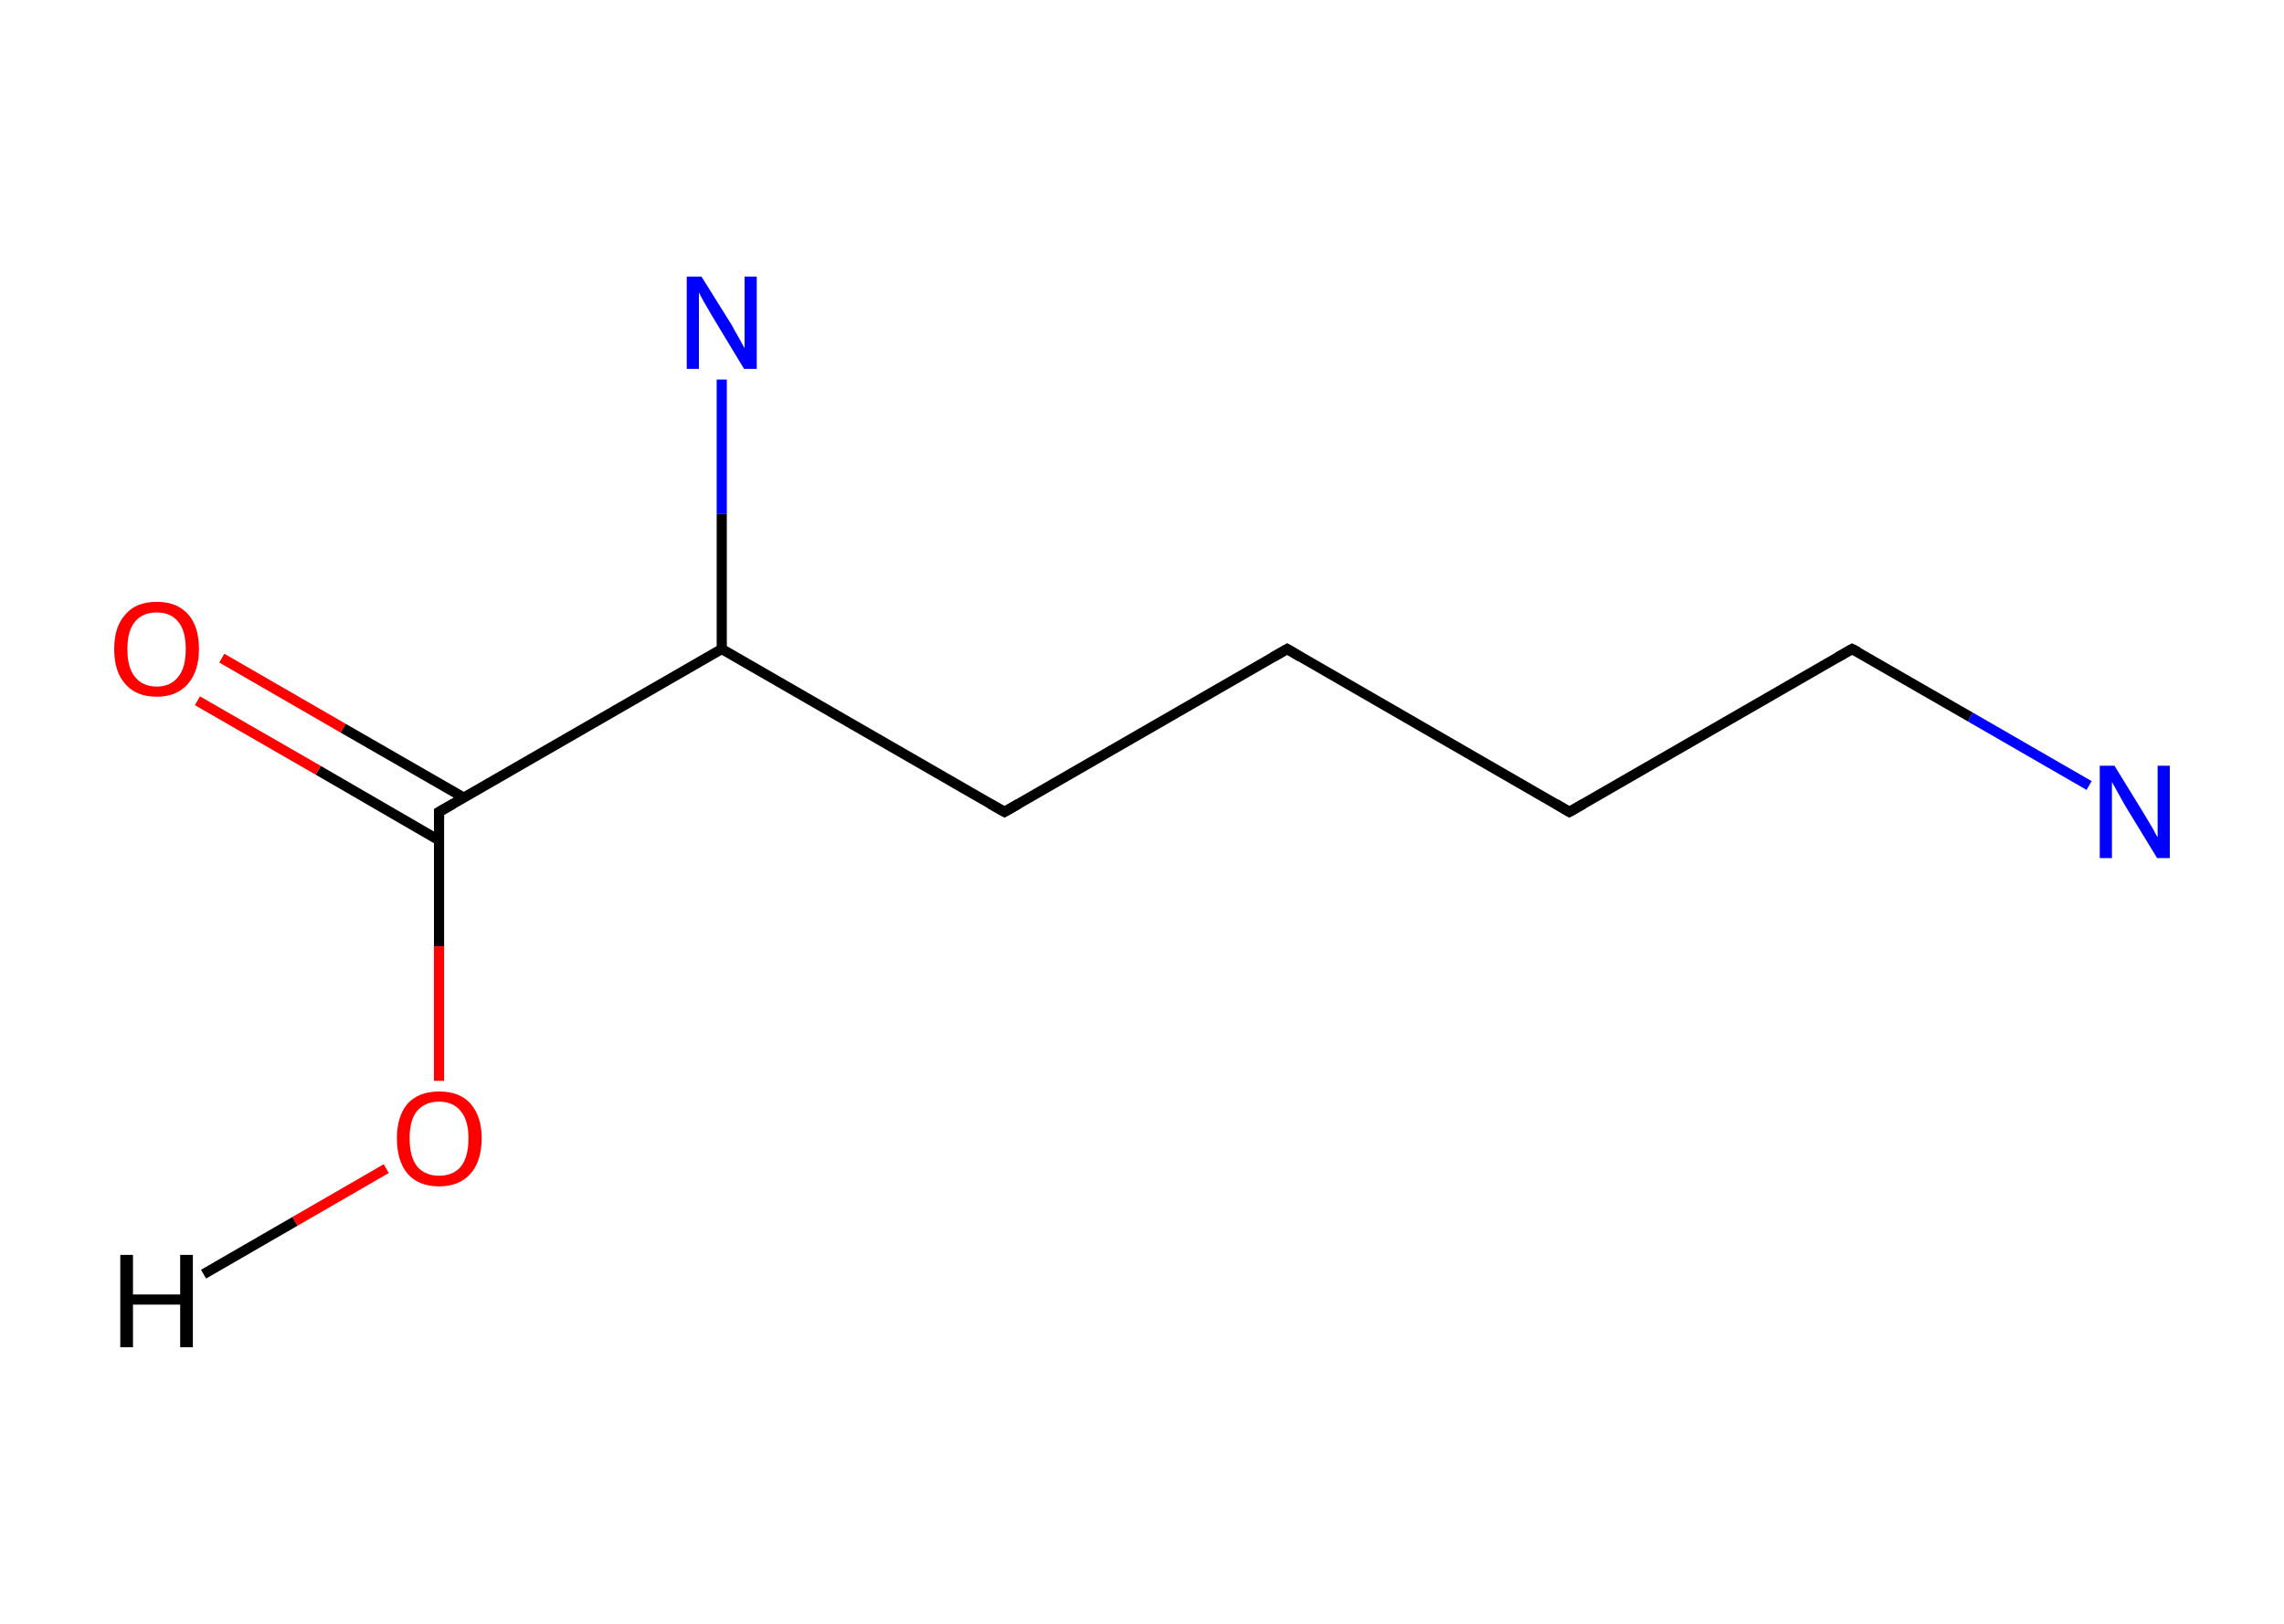
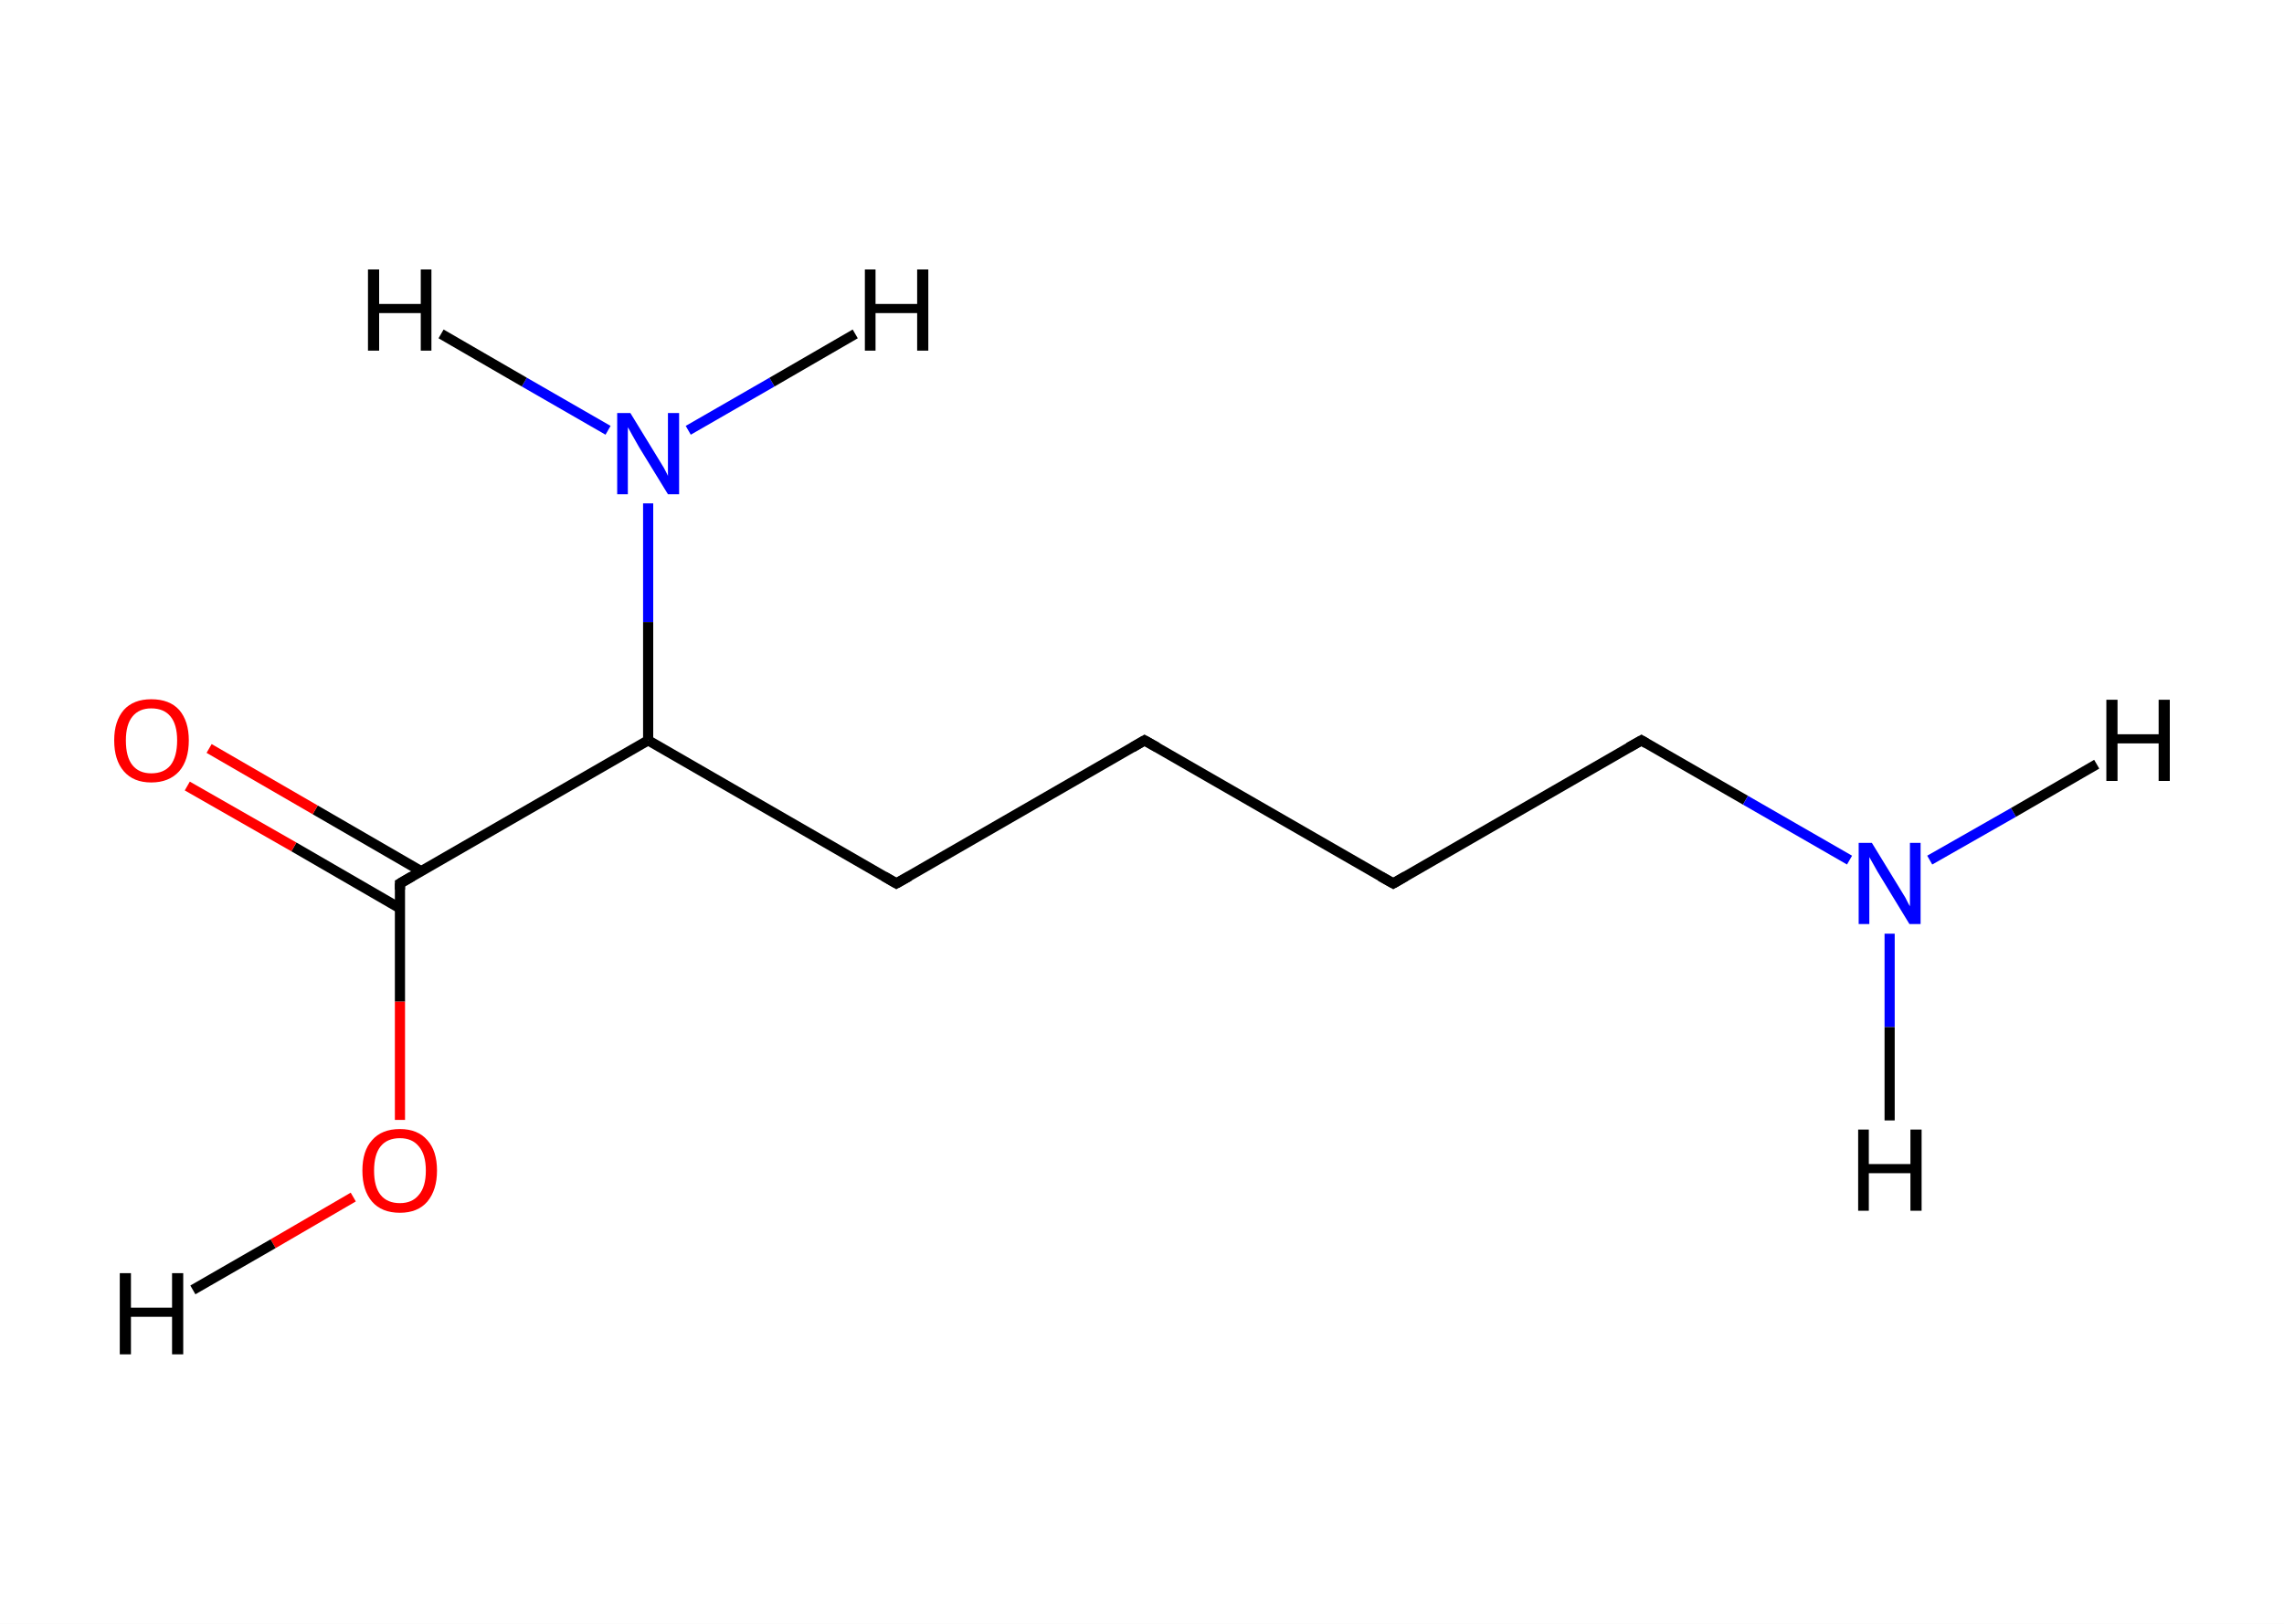
<svg xmlns="http://www.w3.org/2000/svg" version="1.1" baseProfile="full" xml:space="preserve" width="450px" height="320px" viewBox="0 0 450 320">
  <rect style="opacity:1.0;fill:#FFFFFF;stroke:none" width="450.0" height="320.0" x="0.0" y="0.0"> </rect>
-   <path class="bond-0 atom-0 atom-1" d="M 142.2,74.8 L 142.2,101.3" style="fill:none;fill-rule:evenodd;stroke:#0000FF;stroke-width:2.0px;stroke-linecap:butt;stroke-linejoin:miter;stroke-opacity:1" />
-   <path class="bond-0 atom-0 atom-1" d="M 142.2,101.3 L 142.2,127.9" style="fill:none;fill-rule:evenodd;stroke:#000000;stroke-width:2.0px;stroke-linecap:butt;stroke-linejoin:miter;stroke-opacity:1" />
-   <path class="bond-1 atom-1 atom-2" d="M 142.2,127.9 L 86.5,160.0" style="fill:none;fill-rule:evenodd;stroke:#000000;stroke-width:2.0px;stroke-linecap:butt;stroke-linejoin:miter;stroke-opacity:1" />
-   <path class="bond-2 atom-1 atom-3" d="M 142.2,127.9 L 197.9,160.0" style="fill:none;fill-rule:evenodd;stroke:#000000;stroke-width:2.0px;stroke-linecap:butt;stroke-linejoin:miter;stroke-opacity:1" />
-   <path class="bond-3 atom-2 atom-8" d="M 91.4,157.2 L 67.6,143.5" style="fill:none;fill-rule:evenodd;stroke:#000000;stroke-width:2.0px;stroke-linecap:butt;stroke-linejoin:miter;stroke-opacity:1" />
-   <path class="bond-3 atom-2 atom-8" d="M 67.6,143.5 L 43.7,129.7" style="fill:none;fill-rule:evenodd;stroke:#FF0000;stroke-width:2.0px;stroke-linecap:butt;stroke-linejoin:miter;stroke-opacity:1" />
-   <path class="bond-3 atom-2 atom-8" d="M 86.5,165.6 L 62.7,151.8" style="fill:none;fill-rule:evenodd;stroke:#000000;stroke-width:2.0px;stroke-linecap:butt;stroke-linejoin:miter;stroke-opacity:1" />
-   <path class="bond-3 atom-2 atom-8" d="M 62.7,151.8 L 38.9,138.1" style="fill:none;fill-rule:evenodd;stroke:#FF0000;stroke-width:2.0px;stroke-linecap:butt;stroke-linejoin:miter;stroke-opacity:1" />
-   <path class="bond-4 atom-2 atom-9" d="M 86.5,160.0 L 86.5,186.5" style="fill:none;fill-rule:evenodd;stroke:#000000;stroke-width:2.0px;stroke-linecap:butt;stroke-linejoin:miter;stroke-opacity:1" />
-   <path class="bond-4 atom-2 atom-9" d="M 86.5,186.5 L 86.5,213.0" style="fill:none;fill-rule:evenodd;stroke:#FF0000;stroke-width:2.0px;stroke-linecap:butt;stroke-linejoin:miter;stroke-opacity:1" />
-   <path class="bond-5 atom-3 atom-4" d="M 197.9,160.0 L 253.6,127.9" style="fill:none;fill-rule:evenodd;stroke:#000000;stroke-width:2.0px;stroke-linecap:butt;stroke-linejoin:miter;stroke-opacity:1" />
-   <path class="bond-6 atom-4 atom-5" d="M 253.6,127.9 L 309.2,160.0" style="fill:none;fill-rule:evenodd;stroke:#000000;stroke-width:2.0px;stroke-linecap:butt;stroke-linejoin:miter;stroke-opacity:1" />
-   <path class="bond-7 atom-5 atom-6" d="M 309.2,160.0 L 364.9,127.9" style="fill:none;fill-rule:evenodd;stroke:#000000;stroke-width:2.0px;stroke-linecap:butt;stroke-linejoin:miter;stroke-opacity:1" />
-   <path class="bond-8 atom-6 atom-7" d="M 364.9,127.9 L 388.2,141.3" style="fill:none;fill-rule:evenodd;stroke:#000000;stroke-width:2.0px;stroke-linecap:butt;stroke-linejoin:miter;stroke-opacity:1" />
-   <path class="bond-8 atom-6 atom-7" d="M 388.2,141.3 L 411.6,154.8" style="fill:none;fill-rule:evenodd;stroke:#0000FF;stroke-width:2.0px;stroke-linecap:butt;stroke-linejoin:miter;stroke-opacity:1" />
-   <path class="bond-9 atom-9 atom-10" d="M 76.1,230.3 L 58.1,240.7" style="fill:none;fill-rule:evenodd;stroke:#FF0000;stroke-width:2.0px;stroke-linecap:butt;stroke-linejoin:miter;stroke-opacity:1" />
-   <path class="bond-9 atom-9 atom-10" d="M 58.1,240.7 L 40.1,251.1" style="fill:none;fill-rule:evenodd;stroke:#000000;stroke-width:2.0px;stroke-linecap:butt;stroke-linejoin:miter;stroke-opacity:1" />
-   <path d="M 89.3,158.4 L 86.5,160.0 L 86.5,161.3" style="fill:none;stroke:#000000;stroke-width:2.0px;stroke-linecap:butt;stroke-linejoin:miter;stroke-opacity:1;" />
-   <path d="M 195.1,158.4 L 197.9,160.0 L 200.7,158.4" style="fill:none;stroke:#000000;stroke-width:2.0px;stroke-linecap:butt;stroke-linejoin:miter;stroke-opacity:1;" />
-   <path d="M 250.8,129.5 L 253.6,127.9 L 256.3,129.5" style="fill:none;stroke:#000000;stroke-width:2.0px;stroke-linecap:butt;stroke-linejoin:miter;stroke-opacity:1;" />
-   <path d="M 306.5,158.4 L 309.2,160.0 L 312.0,158.4" style="fill:none;stroke:#000000;stroke-width:2.0px;stroke-linecap:butt;stroke-linejoin:miter;stroke-opacity:1;" />
-   <path d="M 362.1,129.5 L 364.9,127.9 L 366.1,128.5" style="fill:none;stroke:#000000;stroke-width:2.0px;stroke-linecap:butt;stroke-linejoin:miter;stroke-opacity:1;" />
-   <path class="atom-0" d="M 138.2 54.5 L 144.2 64.1 Q 144.7 65.1, 145.7 66.8 Q 146.6 68.5, 146.7 68.6 L 146.7 54.5 L 149.1 54.5 L 149.1 72.7 L 146.6 72.7 L 140.2 62.1 Q 139.5 60.9, 138.7 59.5 Q 137.9 58.1, 137.7 57.6 L 137.7 72.7 L 135.3 72.7 L 135.3 54.5 L 138.2 54.5 " fill="#0000FF" />
-   <path class="atom-7" d="M 416.6 150.9 L 422.5 160.5 Q 423.1 161.5, 424.1 163.2 Q 425.0 164.9, 425.1 165.0 L 425.1 150.9 L 427.5 150.9 L 427.5 169.1 L 425.0 169.1 L 418.6 158.6 Q 417.9 157.3, 417.1 155.9 Q 416.3 154.5, 416.1 154.1 L 416.1 169.1 L 413.7 169.1 L 413.7 150.9 L 416.6 150.9 " fill="#0000FF" />
-   <path class="atom-8" d="M 22.5 127.9 Q 22.5 123.5, 24.7 121.1 Q 26.8 118.6, 30.9 118.6 Q 34.9 118.6, 37.1 121.1 Q 39.2 123.5, 39.2 127.9 Q 39.2 132.3, 37.0 134.8 Q 34.8 137.3, 30.9 137.3 Q 26.8 137.3, 24.7 134.8 Q 22.5 132.4, 22.5 127.9 M 30.9 135.3 Q 33.6 135.3, 35.1 133.4 Q 36.6 131.6, 36.6 127.9 Q 36.6 124.3, 35.1 122.5 Q 33.6 120.7, 30.9 120.7 Q 28.1 120.7, 26.6 122.5 Q 25.1 124.3, 25.1 127.9 Q 25.1 131.6, 26.6 133.4 Q 28.1 135.3, 30.9 135.3 " fill="#FF0000" />
-   <path class="atom-9" d="M 78.2 224.3 Q 78.2 220.0, 80.3 217.5 Q 82.5 215.1, 86.5 215.1 Q 90.6 215.1, 92.7 217.5 Q 94.9 220.0, 94.9 224.3 Q 94.9 228.8, 92.7 231.3 Q 90.5 233.8, 86.5 233.8 Q 82.5 233.8, 80.3 231.3 Q 78.2 228.8, 78.2 224.3 M 86.5 231.7 Q 89.3 231.7, 90.8 229.9 Q 92.3 228.0, 92.3 224.3 Q 92.3 220.8, 90.8 219.0 Q 89.3 217.1, 86.5 217.1 Q 83.8 217.1, 82.2 218.9 Q 80.7 220.7, 80.7 224.3 Q 80.7 228.0, 82.2 229.9 Q 83.8 231.7, 86.5 231.7 " fill="#FF0000" />
-   <path class="atom-10" d="M 23.7 247.3 L 26.2 247.3 L 26.2 255.1 L 35.5 255.1 L 35.5 247.3 L 38.0 247.3 L 38.0 265.5 L 35.5 265.5 L 35.5 257.1 L 26.2 257.1 L 26.2 265.5 L 23.7 265.5 L 23.7 247.3 " fill="#000000" />
+   <path class="bond-0 atom-0 atom-1" d="M 119.8,84.8 L 103.3,75.3" style="fill:none;fill-rule:evenodd;stroke:#0000FF;stroke-width:2.0px;stroke-linecap:butt;stroke-linejoin:miter;stroke-opacity:1" />
+   <path class="bond-0 atom-0 atom-1" d="M 103.3,75.3 L 86.9,65.8" style="fill:none;fill-rule:evenodd;stroke:#000000;stroke-width:2.0px;stroke-linecap:butt;stroke-linejoin:miter;stroke-opacity:1" />
+   <path class="bond-1 atom-0 atom-2" d="M 135.6,84.8 L 152.1,75.3" style="fill:none;fill-rule:evenodd;stroke:#0000FF;stroke-width:2.0px;stroke-linecap:butt;stroke-linejoin:miter;stroke-opacity:1" />
+   <path class="bond-1 atom-0 atom-2" d="M 152.1,75.3 L 168.5,65.8" style="fill:none;fill-rule:evenodd;stroke:#000000;stroke-width:2.0px;stroke-linecap:butt;stroke-linejoin:miter;stroke-opacity:1" />
+   <path class="bond-2 atom-0 atom-3" d="M 127.7,99.2 L 127.7,122.6" style="fill:none;fill-rule:evenodd;stroke:#0000FF;stroke-width:2.0px;stroke-linecap:butt;stroke-linejoin:miter;stroke-opacity:1" />
+   <path class="bond-2 atom-0 atom-3" d="M 127.7,122.6 L 127.7,145.9" style="fill:none;fill-rule:evenodd;stroke:#000000;stroke-width:2.0px;stroke-linecap:butt;stroke-linejoin:miter;stroke-opacity:1" />
+   <path class="bond-3 atom-3 atom-4" d="M 127.7,145.9 L 78.8,174.1" style="fill:none;fill-rule:evenodd;stroke:#000000;stroke-width:2.0px;stroke-linecap:butt;stroke-linejoin:miter;stroke-opacity:1" />
+   <path class="bond-4 atom-3 atom-5" d="M 127.7,145.9 L 176.6,174.1" style="fill:none;fill-rule:evenodd;stroke:#000000;stroke-width:2.0px;stroke-linecap:butt;stroke-linejoin:miter;stroke-opacity:1" />
+   <path class="bond-5 atom-4 atom-12" d="M 83.0,171.7 L 62.1,159.6" style="fill:none;fill-rule:evenodd;stroke:#000000;stroke-width:2.0px;stroke-linecap:butt;stroke-linejoin:miter;stroke-opacity:1" />
+   <path class="bond-5 atom-4 atom-12" d="M 62.1,159.6 L 41.2,147.5" style="fill:none;fill-rule:evenodd;stroke:#FF0000;stroke-width:2.0px;stroke-linecap:butt;stroke-linejoin:miter;stroke-opacity:1" />
+   <path class="bond-5 atom-4 atom-12" d="M 78.8,179.0 L 57.9,166.9" style="fill:none;fill-rule:evenodd;stroke:#000000;stroke-width:2.0px;stroke-linecap:butt;stroke-linejoin:miter;stroke-opacity:1" />
+   <path class="bond-5 atom-4 atom-12" d="M 57.9,166.9 L 36.9,154.9" style="fill:none;fill-rule:evenodd;stroke:#FF0000;stroke-width:2.0px;stroke-linecap:butt;stroke-linejoin:miter;stroke-opacity:1" />
+   <path class="bond-6 atom-4 atom-13" d="M 78.8,174.1 L 78.8,197.4" style="fill:none;fill-rule:evenodd;stroke:#000000;stroke-width:2.0px;stroke-linecap:butt;stroke-linejoin:miter;stroke-opacity:1" />
+   <path class="bond-6 atom-4 atom-13" d="M 78.8,197.4 L 78.8,220.7" style="fill:none;fill-rule:evenodd;stroke:#FF0000;stroke-width:2.0px;stroke-linecap:butt;stroke-linejoin:miter;stroke-opacity:1" />
+   <path class="bond-7 atom-5 atom-6" d="M 176.6,174.1 L 225.5,145.9" style="fill:none;fill-rule:evenodd;stroke:#000000;stroke-width:2.0px;stroke-linecap:butt;stroke-linejoin:miter;stroke-opacity:1" />
+   <path class="bond-8 atom-6 atom-7" d="M 225.5,145.9 L 274.5,174.1" style="fill:none;fill-rule:evenodd;stroke:#000000;stroke-width:2.0px;stroke-linecap:butt;stroke-linejoin:miter;stroke-opacity:1" />
+   <path class="bond-9 atom-7 atom-8" d="M 274.5,174.1 L 323.4,145.9" style="fill:none;fill-rule:evenodd;stroke:#000000;stroke-width:2.0px;stroke-linecap:butt;stroke-linejoin:miter;stroke-opacity:1" />
+   <path class="bond-10 atom-8 atom-9" d="M 323.4,145.9 L 343.9,157.7" style="fill:none;fill-rule:evenodd;stroke:#000000;stroke-width:2.0px;stroke-linecap:butt;stroke-linejoin:miter;stroke-opacity:1" />
+   <path class="bond-10 atom-8 atom-9" d="M 343.9,157.7 L 364.4,169.5" style="fill:none;fill-rule:evenodd;stroke:#0000FF;stroke-width:2.0px;stroke-linecap:butt;stroke-linejoin:miter;stroke-opacity:1" />
+   <path class="bond-11 atom-9 atom-10" d="M 380.2,169.5 L 396.7,160.1" style="fill:none;fill-rule:evenodd;stroke:#0000FF;stroke-width:2.0px;stroke-linecap:butt;stroke-linejoin:miter;stroke-opacity:1" />
+   <path class="bond-11 atom-9 atom-10" d="M 396.7,160.1 L 413.1,150.6" style="fill:none;fill-rule:evenodd;stroke:#000000;stroke-width:2.0px;stroke-linecap:butt;stroke-linejoin:miter;stroke-opacity:1" />
+   <path class="bond-12 atom-9 atom-11" d="M 372.3,184.0 L 372.3,202.4" style="fill:none;fill-rule:evenodd;stroke:#0000FF;stroke-width:2.0px;stroke-linecap:butt;stroke-linejoin:miter;stroke-opacity:1" />
+   <path class="bond-12 atom-9 atom-11" d="M 372.3,202.4 L 372.3,220.8" style="fill:none;fill-rule:evenodd;stroke:#000000;stroke-width:2.0px;stroke-linecap:butt;stroke-linejoin:miter;stroke-opacity:1" />
+   <path class="bond-13 atom-13 atom-14" d="M 69.6,235.9 L 53.8,245.1" style="fill:none;fill-rule:evenodd;stroke:#FF0000;stroke-width:2.0px;stroke-linecap:butt;stroke-linejoin:miter;stroke-opacity:1" />
+   <path class="bond-13 atom-13 atom-14" d="M 53.8,245.1 L 38.0,254.2" style="fill:none;fill-rule:evenodd;stroke:#000000;stroke-width:2.0px;stroke-linecap:butt;stroke-linejoin:miter;stroke-opacity:1" />
+   <path d="M 81.2,172.7 L 78.8,174.1 L 78.8,175.3" style="fill:none;stroke:#000000;stroke-width:2.0px;stroke-linecap:butt;stroke-linejoin:miter;stroke-opacity:1;" />
+   <path d="M 174.2,172.7 L 176.6,174.1 L 179.1,172.7" style="fill:none;stroke:#000000;stroke-width:2.0px;stroke-linecap:butt;stroke-linejoin:miter;stroke-opacity:1;" />
+   <path d="M 223.1,147.3 L 225.5,145.9 L 228.0,147.3" style="fill:none;stroke:#000000;stroke-width:2.0px;stroke-linecap:butt;stroke-linejoin:miter;stroke-opacity:1;" />
+   <path d="M 272.0,172.7 L 274.5,174.1 L 276.9,172.7" style="fill:none;stroke:#000000;stroke-width:2.0px;stroke-linecap:butt;stroke-linejoin:miter;stroke-opacity:1;" />
+   <path d="M 320.9,147.3 L 323.4,145.9 L 324.4,146.5" style="fill:none;stroke:#000000;stroke-width:2.0px;stroke-linecap:butt;stroke-linejoin:miter;stroke-opacity:1;" />
+   <path class="atom-0" d="M 124.2 81.4 L 129.4 89.9 Q 129.9 90.7, 130.8 92.2 Q 131.6 93.7, 131.6 93.8 L 131.6 81.4 L 133.8 81.4 L 133.8 97.4 L 131.6 97.4 L 125.9 88.1 Q 125.3 87.0, 124.6 85.8 Q 123.9 84.5, 123.7 84.2 L 123.7 97.4 L 121.6 97.4 L 121.6 81.4 L 124.2 81.4 " fill="#0000FF" />
+   <path class="atom-1" d="M 72.5 53.1 L 74.7 53.1 L 74.7 59.9 L 82.9 59.9 L 82.9 53.1 L 85.0 53.1 L 85.0 69.1 L 82.9 69.1 L 82.9 61.7 L 74.7 61.7 L 74.7 69.1 L 72.5 69.1 L 72.5 53.1 " fill="#000000" />
+   <path class="atom-2" d="M 170.4 53.1 L 172.5 53.1 L 172.5 59.9 L 180.7 59.9 L 180.7 53.1 L 182.9 53.1 L 182.9 69.1 L 180.7 69.1 L 180.7 61.7 L 172.5 61.7 L 172.5 69.1 L 170.4 69.1 L 170.4 53.1 " fill="#000000" />
+   <path class="atom-9" d="M 368.8 166.1 L 374.0 174.6 Q 374.5 175.4, 375.4 176.9 Q 376.2 178.5, 376.3 178.6 L 376.3 166.1 L 378.4 166.1 L 378.4 182.1 L 376.2 182.1 L 370.6 172.9 Q 369.9 171.8, 369.2 170.5 Q 368.5 169.3, 368.3 168.9 L 368.3 182.1 L 366.2 182.1 L 366.2 166.1 L 368.8 166.1 " fill="#0000FF" />
+   <path class="atom-10" d="M 415.0 137.9 L 417.2 137.9 L 417.2 144.7 L 425.3 144.7 L 425.3 137.9 L 427.5 137.9 L 427.5 153.9 L 425.3 153.9 L 425.3 146.5 L 417.2 146.5 L 417.2 153.9 L 415.0 153.9 L 415.0 137.9 " fill="#000000" />
+   <path class="atom-11" d="M 366.1 222.6 L 368.2 222.6 L 368.2 229.4 L 376.4 229.4 L 376.4 222.6 L 378.6 222.6 L 378.6 238.6 L 376.4 238.6 L 376.4 231.2 L 368.2 231.2 L 368.2 238.6 L 366.1 238.6 L 366.1 222.6 " fill="#000000" />
+   <path class="atom-12" d="M 22.5 145.9 Q 22.5 142.1, 24.4 139.9 Q 26.3 137.8, 29.8 137.8 Q 33.4 137.8, 35.3 139.9 Q 37.2 142.1, 37.2 145.9 Q 37.2 149.8, 35.3 152.0 Q 33.3 154.2, 29.8 154.2 Q 26.3 154.2, 24.4 152.0 Q 22.5 149.8, 22.5 145.9 M 29.8 152.4 Q 32.3 152.4, 33.6 150.8 Q 34.9 149.1, 34.9 145.9 Q 34.9 142.8, 33.6 141.2 Q 32.3 139.6, 29.8 139.6 Q 27.4 139.6, 26.1 141.2 Q 24.8 142.8, 24.8 145.9 Q 24.8 149.2, 26.1 150.8 Q 27.4 152.4, 29.8 152.4 " fill="#FF0000" />
+   <path class="atom-13" d="M 71.4 230.7 Q 71.4 226.8, 73.3 224.7 Q 75.2 222.5, 78.8 222.5 Q 82.3 222.5, 84.2 224.7 Q 86.1 226.8, 86.1 230.7 Q 86.1 234.5, 84.2 236.8 Q 82.3 239.0, 78.8 239.0 Q 75.2 239.0, 73.3 236.8 Q 71.4 234.6, 71.4 230.7 M 78.8 237.1 Q 81.2 237.1, 82.5 235.5 Q 83.9 233.9, 83.9 230.7 Q 83.9 227.5, 82.5 225.9 Q 81.2 224.3, 78.8 224.3 Q 76.3 224.3, 75.0 225.9 Q 73.7 227.5, 73.7 230.7 Q 73.7 233.9, 75.0 235.5 Q 76.3 237.1, 78.8 237.1 " fill="#FF0000" />
+   <path class="atom-14" d="M 23.6 250.9 L 25.8 250.9 L 25.8 257.7 L 33.9 257.7 L 33.9 250.9 L 36.1 250.9 L 36.1 266.9 L 33.9 266.9 L 33.9 259.5 L 25.8 259.5 L 25.8 266.9 L 23.6 266.9 L 23.6 250.9 " fill="#000000" />
</svg>
